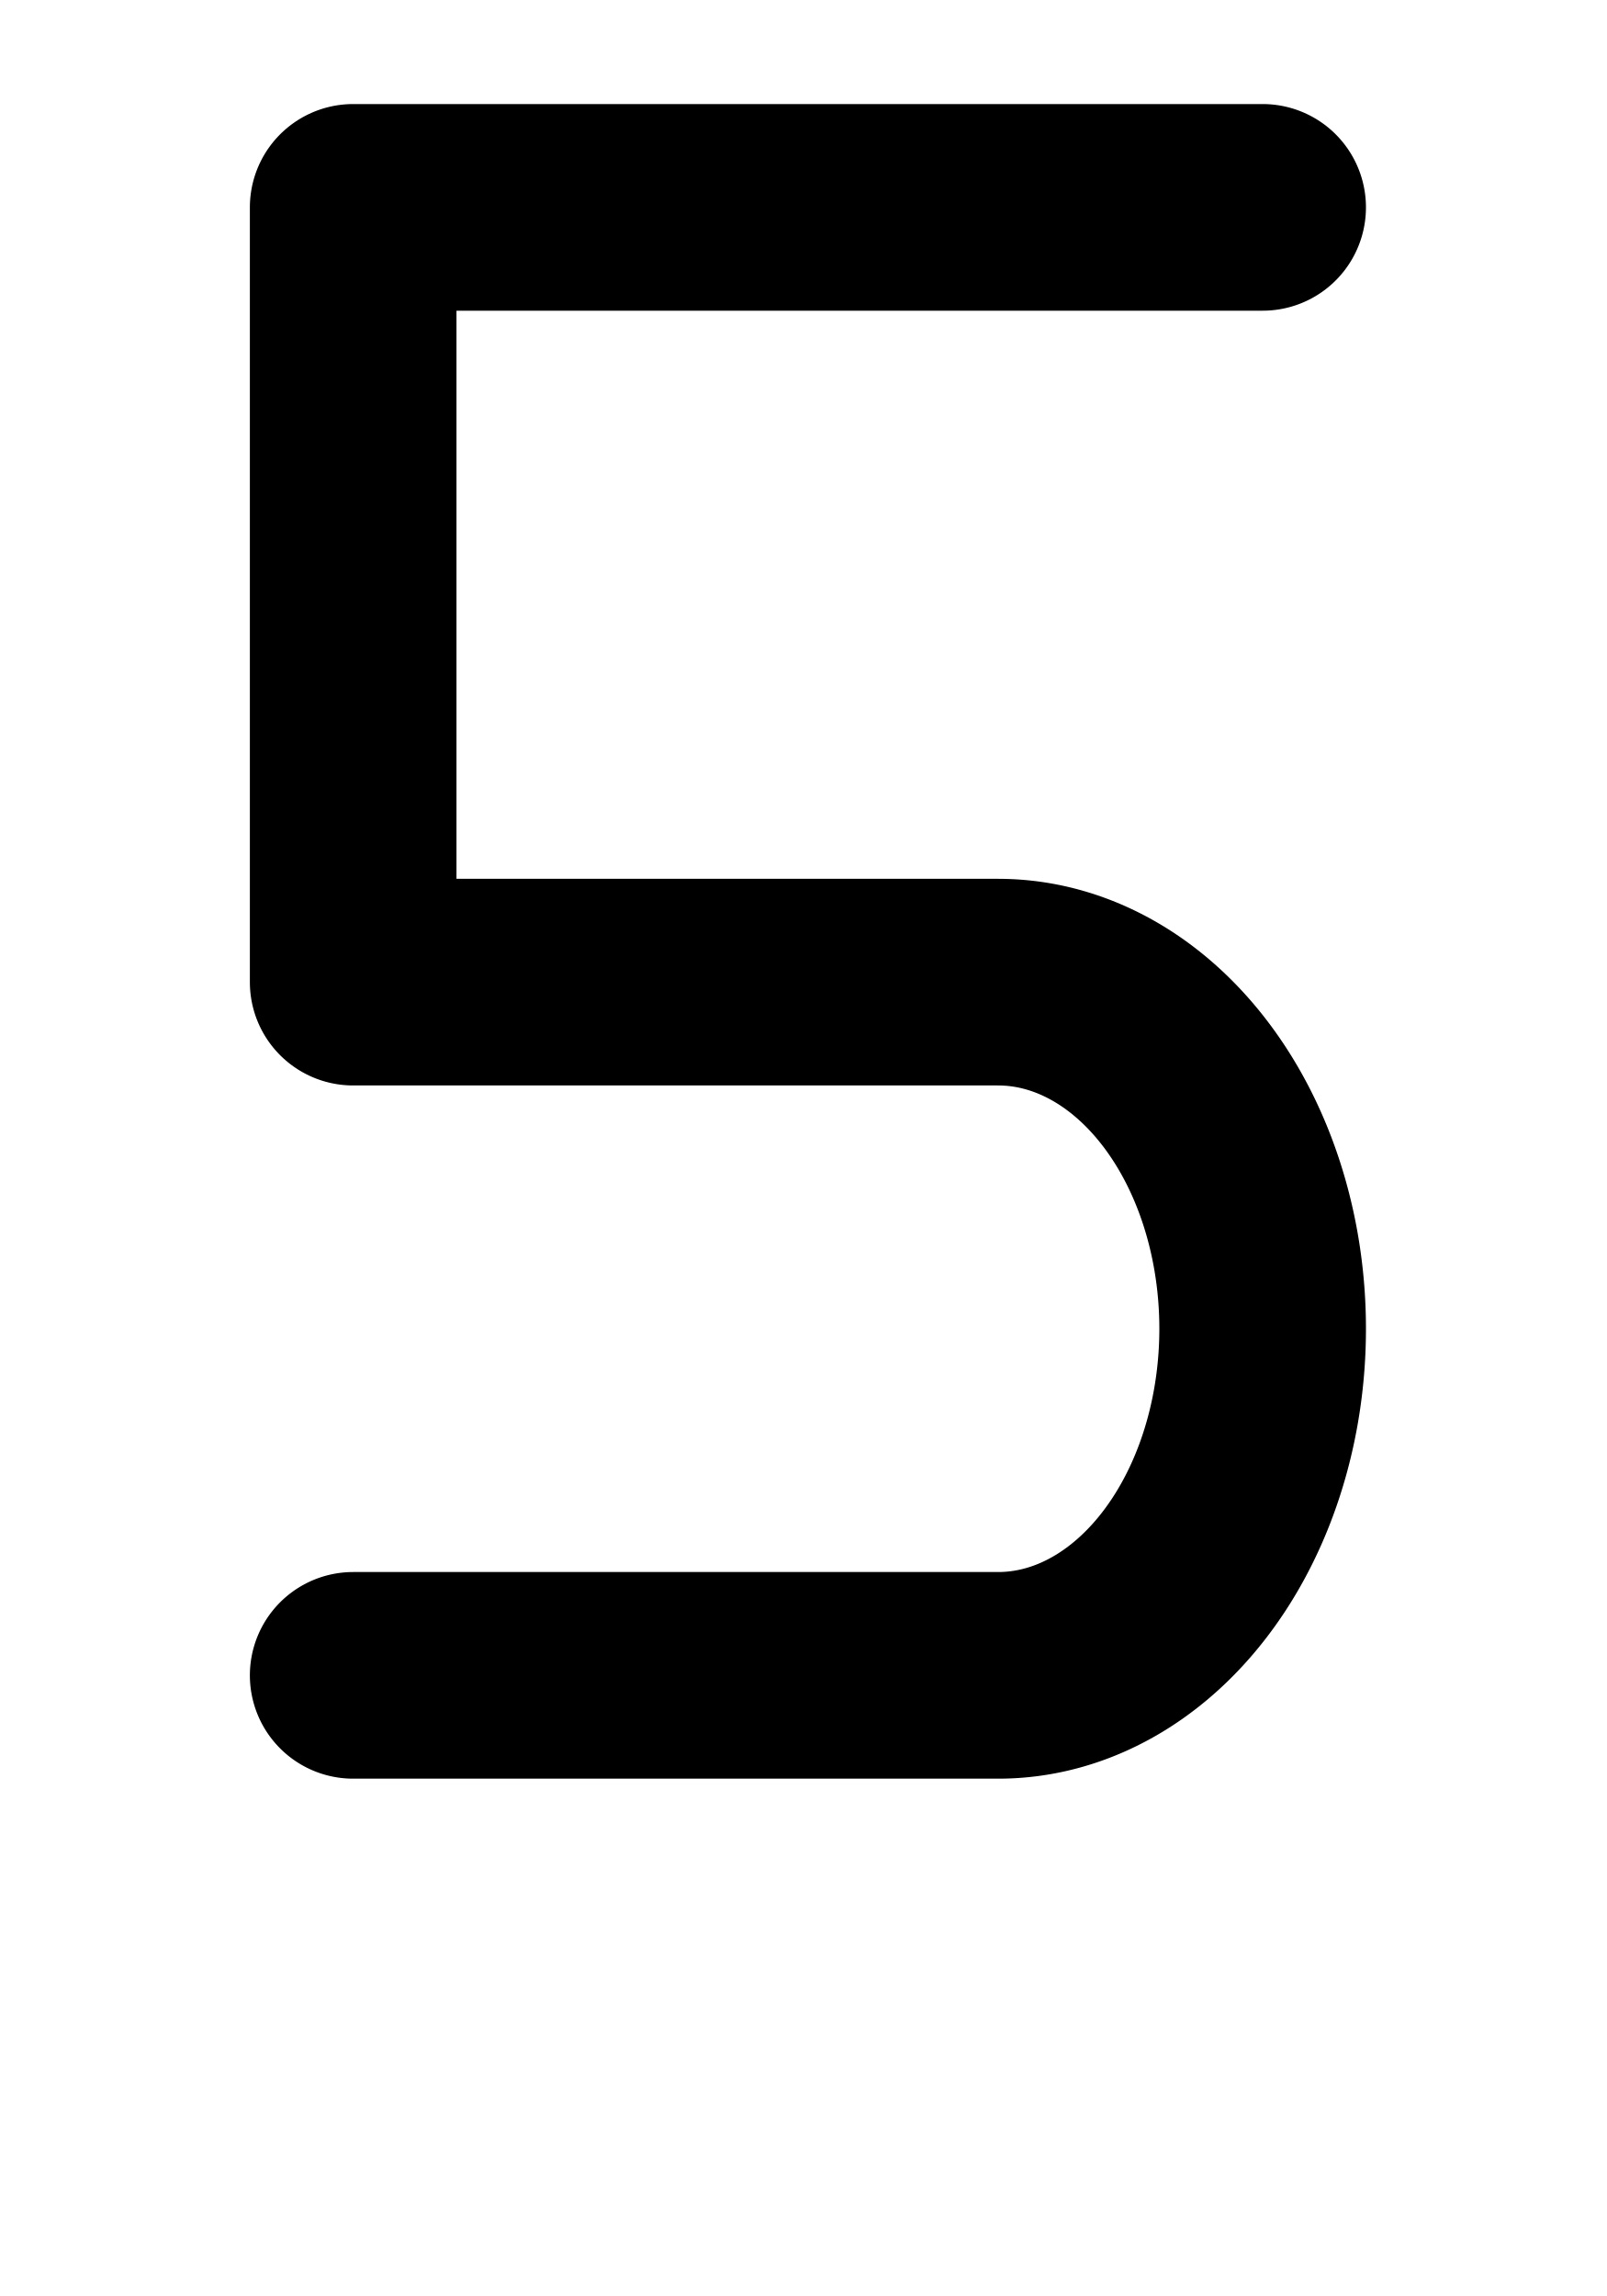
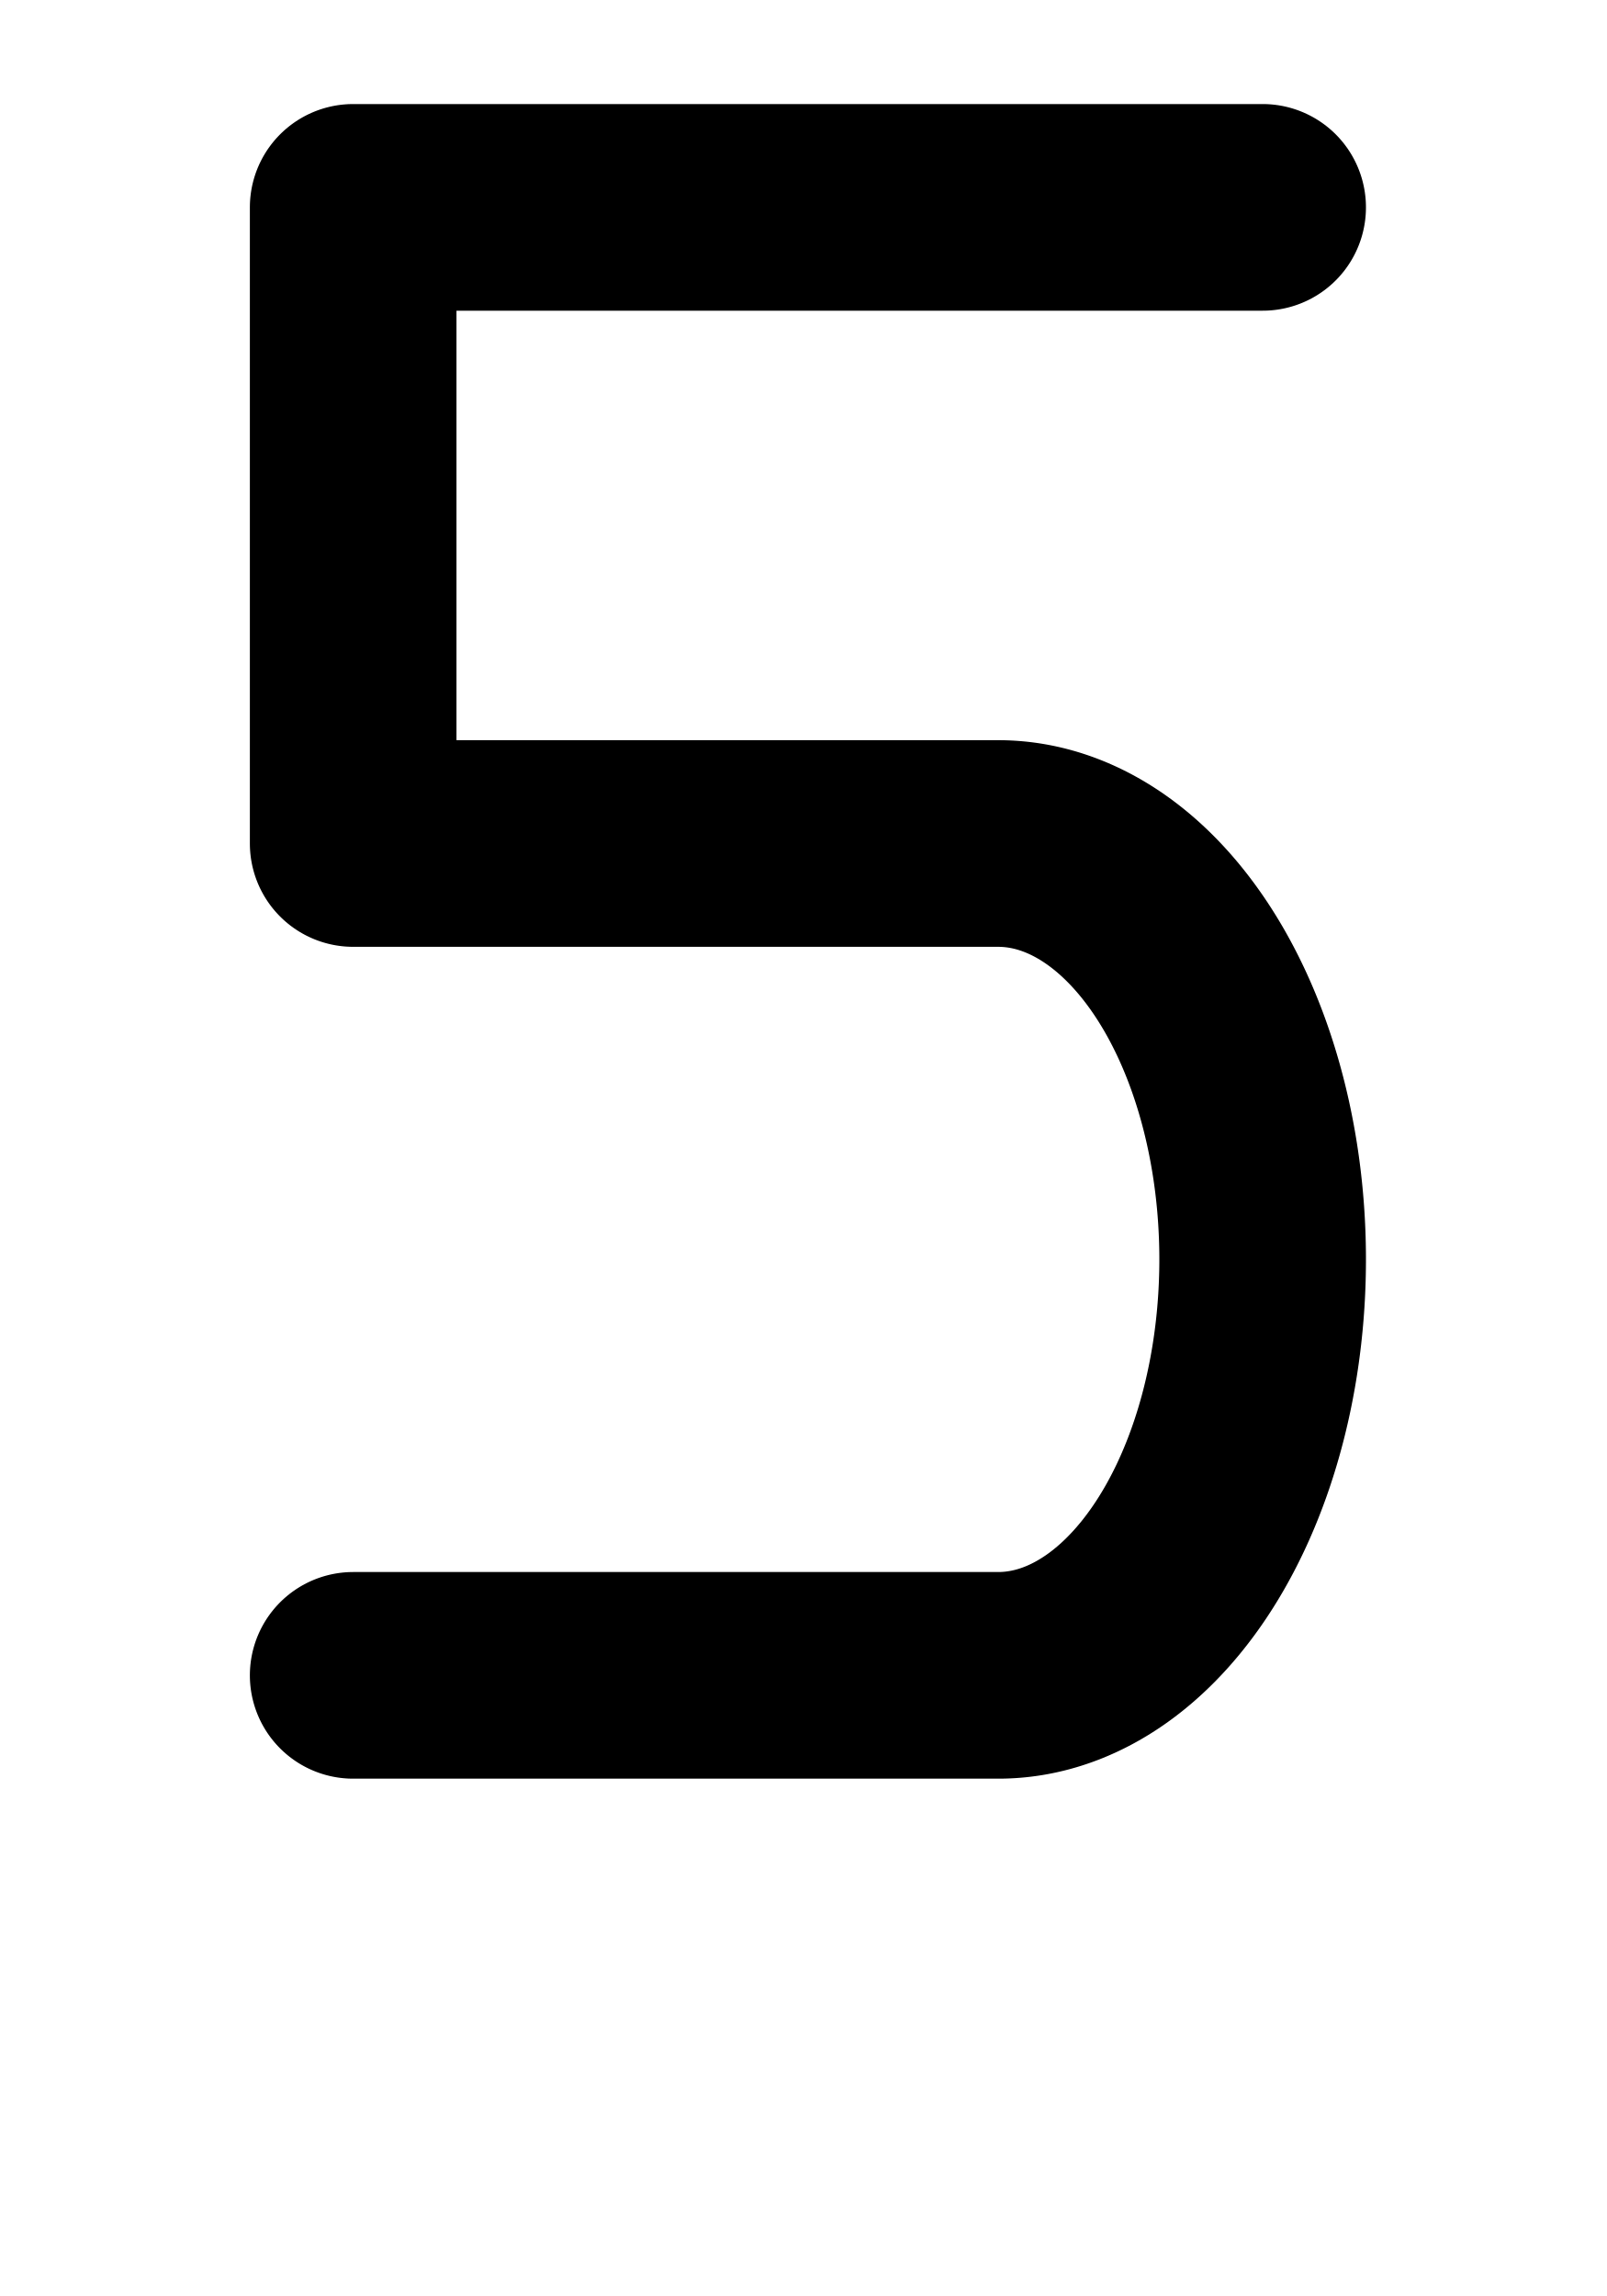
<svg xmlns="http://www.w3.org/2000/svg" viewBox="0 0 700.000 1000" width="700.000" height="1000">
-   <path d="M 552.208 135.266 L 553.310 135.198 L 554.411 135.103 L 555.508 134.982 L 556.603 134.833 L 557.693 134.657 L 558.779 134.455 L 559.860 134.227 L 560.934 133.971 L 562.002 133.690 L 563.063 133.382 L 564.116 133.049 L 565.160 132.689 L 566.195 132.305 L 567.221 131.895 L 568.236 131.459 L 569.240 131.000 L 570.233 130.515 L 571.213 130.006 L 572.180 129.474 L 573.135 128.918 L 574.075 128.338 L 575.001 127.736 L 575.911 127.111 L 576.806 126.464 L 577.685 125.796 L 578.548 125.105 L 579.393 124.394 L 580.220 123.663 L 581.029 122.911 L 581.820 122.140 L 582.591 121.349 L 583.343 120.540 L 584.074 119.713 L 584.785 118.868 L 585.476 118.005 L 586.144 117.126 L 586.791 116.231 L 587.416 115.321 L 588.018 114.395 L 588.598 113.455 L 589.154 112.500 L 589.686 111.533 L 590.195 110.553 L 590.680 109.560 L 591.139 108.556 L 591.575 107.541 L 591.985 106.515 L 592.369 105.480 L 592.729 104.436 L 593.062 103.383 L 593.370 102.322 L 593.651 101.254 L 593.907 100.180 L 594.135 99.099 L 594.337 98.013 L 594.513 96.923 L 594.662 95.828 L 594.783 94.731 L 594.878 93.630 L 594.946 92.528 L 594.986 91.424 L 595.000 90.320 L 594.986 89.216 L 594.946 88.112 L 594.878 87.010 L 594.783 85.909 L 594.662 84.812 L 594.513 83.717 L 594.337 82.627 L 594.135 81.541 L 593.907 80.460 L 593.651 79.386 L 593.370 78.318 L 593.062 77.257 L 592.729 76.204 L 592.369 75.160 L 591.985 74.125 L 591.575 73.099 L 591.139 72.084 L 590.680 71.080 L 590.195 70.087 L 589.686 69.107 L 589.154 68.140 L 588.598 67.185 L 588.018 66.245 L 587.416 65.319 L 586.791 64.409 L 586.144 63.514 L 585.476 62.635 L 584.785 61.772 L 584.074 60.927 L 583.343 60.100 L 582.591 59.291 L 581.820 58.500 L 581.029 57.729 L 580.220 56.977 L 579.393 56.246 L 578.548 55.535 L 577.685 54.844 L 576.806 54.176 L 575.911 53.529 L 575.001 52.904 L 574.075 52.302 L 573.135 51.722 L 572.180 51.166 L 571.213 50.634 L 570.233 50.125 L 569.240 49.640 L 568.236 49.181 L 567.221 48.745 L 566.195 48.335 L 565.160 47.951 L 564.116 47.591 L 563.063 47.258 L 562.002 46.950 L 560.934 46.669 L 559.860 46.413 L 558.779 46.185 L 557.693 45.983 L 556.603 45.807 L 555.508 45.658 L 554.411 45.537 L 553.310 45.442 L 552.208 45.374 L 551.104 45.334 L 550.000 45.320 L 153.840 45.320 L 153.840 45.320 L 152.736 45.334 L 151.632 45.374 L 150.530 45.442 L 149.429 45.537 L 149.092 45.574 L 148.332 45.658 L 147.580 45.760 L 147.237 45.807 L 146.147 45.983 L 145.061 46.185 L 144.895 46.220 L 143.980 46.413 L 142.906 46.669 L 141.838 46.950 L 141.268 47.115 L 140.777 47.258 L 139.724 47.591 L 138.680 47.951 L 137.645 48.335 L 137.132 48.540 L 136.619 48.745 L 136.352 48.860 L 135.604 49.181 L 134.600 49.640 L 133.607 50.125 L 132.627 50.634 L 131.660 51.166 L 131.115 51.484 L 130.705 51.722 L 129.765 52.302 L 128.839 52.904 L 127.929 53.529 L 127.563 53.793 L 127.034 54.176 L 126.155 54.844 L 125.691 55.216 L 125.292 55.535 L 124.447 56.246 L 123.620 56.977 L 122.811 57.729 L 122.020 58.500 L 121.249 59.291 L 120.497 60.100 L 120.131 60.514 L 119.766 60.927 L 119.055 61.772 L 118.364 62.635 L 117.954 63.174 L 117.696 63.514 L 117.516 63.762 L 117.049 64.409 L 116.424 65.319 L 115.822 66.245 L 115.242 67.185 L 114.918 67.742 L 114.686 68.140 L 114.447 68.575 L 114.154 69.107 L 113.645 70.087 L 113.160 71.080 L 112.701 72.084 L 112.514 72.519 L 112.265 73.099 L 111.855 74.125 L 111.471 75.160 L 111.300 75.657 L 111.111 76.204 L 111.006 76.538 L 110.778 77.257 L 110.470 78.318 L 110.189 79.386 L 109.933 80.460 L 109.705 81.541 L 109.604 82.084 L 109.503 82.627 L 109.415 83.172 L 109.327 83.717 L 109.178 84.812 L 109.165 84.933 L 109.057 85.909 L 108.977 86.835 L 108.962 87.010 L 108.894 88.112 L 108.854 89.216 L 108.840 90.320 L 108.840 427.760 L 108.854 428.864 L 108.894 429.968 L 108.962 431.070 L 109.057 432.171 L 109.178 433.268 L 109.327 434.363 L 109.503 435.453 L 109.705 436.539 L 109.933 437.620 L 110.189 438.694 L 110.470 439.762 L 110.778 440.823 L 111.111 441.876 L 111.471 442.920 L 111.855 443.955 L 112.265 444.981 L 112.701 445.996 L 113.160 447.000 L 113.645 447.993 L 114.154 448.973 L 114.686 449.940 L 115.242 450.895 L 115.822 451.835 L 116.424 452.761 L 117.049 453.671 L 117.696 454.566 L 118.364 455.445 L 119.055 456.308 L 119.766 457.153 L 120.497 457.980 L 121.249 458.789 L 122.020 459.580 L 122.811 460.351 L 123.620 461.103 L 124.447 461.834 L 125.292 462.545 L 126.155 463.236 L 127.034 463.904 L 127.929 464.551 L 128.839 465.176 L 129.765 465.778 L 130.705 466.358 L 131.660 466.914 L 132.627 467.446 L 133.607 467.955 L 134.600 468.440 L 135.604 468.899 L 136.619 469.335 L 137.645 469.745 L 138.680 470.129 L 139.724 470.489 L 140.777 470.822 L 141.838 471.130 L 142.906 471.411 L 143.980 471.667 L 145.061 471.895 L 146.147 472.097 L 147.237 472.273 L 148.332 472.422 L 149.429 472.543 L 150.530 472.638 L 151.632 472.706 L 152.736 472.746 L 153.840 472.760 L 434.606 472.760 L 435.539 472.768 L 436.278 472.787 L 437.018 472.819 L 437.758 472.864 L 438.499 472.921 L 439.241 472.992 L 439.983 473.075 L 440.727 473.171 L 441.471 473.281 L 442.217 473.403 L 442.965 473.539 L 443.714 473.689 L 444.465 473.852 L 445.217 474.029 L 445.971 474.220 L 446.727 474.424 L 447.485 474.643 L 448.245 474.876 L 449.007 475.124 L 449.771 475.387 L 450.537 475.664 L 451.305 475.956 L 452.075 476.263 L 452.847 476.586 L 453.621 476.925 L 454.397 477.279 L 455.174 477.649 L 455.953 478.035 L 456.734 478.437 L 457.516 478.855 L 458.299 479.290 L 459.083 479.742 L 459.869 480.211 L 460.655 480.696 L 461.442 481.199 L 462.230 481.719 L 463.017 482.256 L 463.805 482.810 L 464.593 483.382 L 465.380 483.972 L 466.167 484.580 L 466.953 485.205 L 467.738 485.848 L 468.522 486.508 L 469.304 487.187 L 470.084 487.884 L 470.862 488.599 L 471.638 489.331 L 472.412 490.082 L 473.182 490.850 L 473.949 491.637 L 474.713 492.441 L 475.473 493.263 L 476.229 494.103 L 476.981 494.961 L 477.728 495.837 L 478.471 496.730 L 479.208 497.640 L 479.940 498.568 L 480.666 499.513 L 481.386 500.476 L 482.100 501.455 L 482.807 502.452 L 483.507 503.465 L 484.201 504.494 L 484.887 505.541 L 485.565 506.603 L 486.235 507.682 L 486.898 508.776 L 487.551 509.886 L 488.196 511.012 L 488.832 512.153 L 489.459 513.309 L 490.077 514.480 L 490.684 515.665 L 491.282 516.865 L 491.870 518.079 L 492.447 519.307 L 493.014 520.549 L 493.569 521.804 L 494.114 523.072 L 494.647 524.353 L 495.169 525.647 L 495.680 526.952 L 496.178 528.270 L 496.664 529.600 L 497.138 530.941 L 497.600 532.293 L 498.049 533.656 L 498.485 535.030 L 498.908 536.413 L 499.318 537.807 L 499.715 539.210 L 500.099 540.623 L 500.468 542.044 L 500.825 543.474 L 501.167 544.912 L 501.495 546.359 L 501.810 547.812 L 502.110 549.274 L 502.395 550.742 L 502.667 552.216 L 502.924 553.697 L 503.166 555.184 L 503.393 556.676 L 503.606 558.174 L 503.804 559.676 L 503.987 561.183 L 504.155 562.694 L 504.307 564.209 L 504.445 565.727 L 504.568 567.249 L 504.675 568.773 L 504.767 570.299 L 504.844 571.827 L 504.905 573.357 L 504.951 574.889 L 504.982 576.421 L 504.998 577.954 L 504.998 579.486 L 504.982 581.019 L 504.951 582.551 L 504.905 584.083 L 504.844 585.613 L 504.767 587.141 L 504.675 588.667 L 504.568 590.191 L 504.445 591.713 L 504.307 593.231 L 504.155 594.746 L 503.987 596.257 L 503.804 597.764 L 503.606 599.266 L 503.393 600.764 L 503.166 602.256 L 502.924 603.743 L 502.667 605.224 L 502.395 606.698 L 502.110 608.166 L 501.810 609.628 L 501.495 611.081 L 501.167 612.528 L 500.825 613.966 L 500.468 615.396 L 500.099 616.817 L 499.715 618.230 L 499.318 619.633 L 498.908 621.027 L 498.485 622.410 L 498.049 623.784 L 497.600 625.147 L 497.138 626.499 L 496.664 627.840 L 496.178 629.170 L 495.680 630.488 L 495.169 631.793 L 494.647 633.087 L 494.114 634.368 L 493.569 635.636 L 493.014 636.891 L 492.447 638.133 L 491.870 639.361 L 491.282 640.575 L 490.684 641.775 L 490.077 642.960 L 489.459 644.131 L 488.832 645.287 L 488.196 646.428 L 487.551 647.554 L 486.898 648.664 L 486.235 649.758 L 485.565 650.837 L 484.887 651.899 L 484.201 652.946 L 483.507 653.975 L 482.807 654.988 L 482.100 655.985 L 481.386 656.964 L 480.666 657.927 L 479.940 658.872 L 479.208 659.800 L 478.471 660.710 L 477.728 661.603 L 476.981 662.479 L 476.229 663.337 L 475.473 664.177 L 474.713 664.999 L 473.949 665.803 L 473.182 666.590 L 472.412 667.358 L 471.638 668.109 L 470.862 668.841 L 470.084 669.556 L 469.304 670.253 L 468.522 670.932 L 467.738 671.592 L 466.953 672.235 L 466.167 672.860 L 465.380 673.468 L 464.593 674.058 L 463.805 674.630 L 463.017 675.184 L 462.230 675.721 L 461.442 676.241 L 460.655 676.744 L 459.869 677.229 L 459.083 677.698 L 458.299 678.150 L 457.516 678.585 L 456.734 679.003 L 455.953 679.405 L 455.174 679.791 L 454.397 680.161 L 453.621 680.515 L 452.847 680.854 L 452.075 681.177 L 451.305 681.484 L 450.537 681.776 L 449.771 682.053 L 449.007 682.316 L 448.245 682.564 L 447.485 682.797 L 446.727 683.016 L 445.971 683.220 L 445.217 683.411 L 444.465 683.588 L 443.714 683.751 L 442.965 683.901 L 442.217 684.037 L 441.471 684.159 L 440.727 684.269 L 439.983 684.365 L 439.241 684.448 L 438.499 684.519 L 437.758 684.576 L 437.018 684.621 L 436.278 684.653 L 435.539 684.672 L 434.606 684.680 L 153.840 684.680 L 152.736 684.694 L 151.632 684.734 L 150.530 684.802 L 149.429 684.897 L 148.332 685.018 L 147.237 685.167 L 146.147 685.343 L 145.061 685.545 L 143.980 685.773 L 142.906 686.029 L 141.838 686.310 L 140.777 686.618 L 139.724 686.951 L 138.680 687.311 L 137.645 687.695 L 136.619 688.105 L 135.604 688.541 L 134.600 689.000 L 133.607 689.485 L 132.627 689.994 L 131.660 690.526 L 130.705 691.082 L 129.765 691.662 L 128.839 692.264 L 127.929 692.889 L 127.034 693.536 L 126.155 694.204 L 125.292 694.895 L 124.447 695.606 L 123.620 696.337 L 122.811 697.089 L 122.020 697.860 L 121.249 698.651 L 120.497 699.460 L 119.766 700.287 L 119.055 701.132 L 118.364 701.995 L 117.696 702.874 L 117.049 703.769 L 116.424 704.679 L 115.822 705.605 L 115.242 706.545 L 114.686 707.500 L 114.154 708.467 L 113.645 709.447 L 113.160 710.440 L 112.701 711.444 L 112.265 712.459 L 111.855 713.485 L 111.471 714.520 L 111.111 715.564 L 110.778 716.617 L 110.470 717.678 L 110.189 718.746 L 109.933 719.820 L 109.705 720.901 L 109.503 721.987 L 109.327 723.077 L 109.178 724.172 L 109.057 725.269 L 108.962 726.370 L 108.894 727.472 L 108.854 728.576 L 108.840 729.680 L 108.854 730.784 L 108.894 731.888 L 108.962 732.990 L 109.057 734.091 L 109.178 735.188 L 109.327 736.283 L 109.503 737.373 L 109.705 738.459 L 109.933 739.540 L 110.189 740.614 L 110.470 741.682 L 110.778 742.743 L 111.111 743.796 L 111.471 744.840 L 111.855 745.875 L 112.265 746.901 L 112.701 747.916 L 113.160 748.920 L 113.645 749.913 L 114.154 750.893 L 114.686 751.860 L 115.242 752.815 L 115.822 753.755 L 116.424 754.681 L 117.049 755.591 L 117.696 756.486 L 118.364 757.365 L 119.055 758.228 L 119.766 759.073 L 120.497 759.900 L 121.249 760.709 L 122.020 761.500 L 122.811 762.271 L 123.620 763.023 L 124.447 763.754 L 125.292 764.465 L 126.155 765.156 L 127.034 765.824 L 127.929 766.471 L 128.839 767.096 L 129.765 767.698 L 130.705 768.278 L 131.660 768.834 L 132.627 769.366 L 133.607 769.875 L 134.600 770.360 L 135.604 770.819 L 136.619 771.255 L 137.645 771.665 L 138.680 772.049 L 139.724 772.409 L 140.777 772.742 L 141.838 773.050 L 142.906 773.331 L 143.980 773.587 L 145.061 773.815 L 146.147 774.017 L 147.237 774.193 L 148.332 774.342 L 149.429 774.463 L 150.530 774.558 L 151.632 774.626 L 152.736 774.666 L 153.840 774.680 L 434.800 774.680 L 434.994 774.678 L 435.188 774.678 L 436.702 774.665 L 437.477 774.652 L 438.991 774.613 L 439.765 774.586 L 441.278 774.521 L 442.052 774.481 L 443.564 774.390 L 444.336 774.336 L 445.848 774.219 L 446.617 774.153 L 448.128 774.009 L 448.895 773.930 L 450.404 773.761 L 451.169 773.668 L 452.676 773.473 L 453.438 773.367 L 454.942 773.146 L 455.701 773.028 L 457.203 772.781 L 457.958 772.650 L 459.458 772.377 L 460.208 772.234 L 461.705 771.935 L 462.450 771.780 L 463.944 771.455 L 464.685 771.288 L 466.175 770.938 L 466.911 770.758 L 468.398 770.382 L 469.127 770.191 L 470.610 769.790 L 471.334 769.587 L 472.813 769.160 L 473.531 768.947 L 475.005 768.494 L 475.716 768.269 L 477.186 767.792 L 477.890 767.556 L 479.355 767.053 L 480.052 766.807 L 481.512 766.279 L 482.202 766.023 L 483.656 765.470 L 484.338 765.204 L 485.787 764.625 L 486.461 764.349 L 487.904 763.746 L 488.570 763.461 L 490.007 762.833 L 490.665 762.539 L 492.095 761.886 L 492.746 761.583 L 494.169 760.906 L 494.811 760.594 L 496.227 759.892 L 496.860 759.572 L 498.269 758.846 L 498.893 758.518 L 500.295 757.768 L 500.911 757.433 L 502.305 756.658 L 502.911 756.315 L 504.298 755.517 L 504.895 755.167 L 506.273 754.345 L 506.861 753.988 L 508.231 753.142 L 508.810 752.778 L 510.171 751.909 L 510.741 751.539 L 512.093 750.646 L 512.653 750.271 L 513.996 749.355 L 514.547 748.973 L 515.881 748.034 L 516.423 747.647 L 517.747 746.685 L 518.279 746.293 L 519.594 745.308 L 520.116 744.911 L 521.421 743.903 L 521.934 743.501 L 523.229 742.472 L 523.733 742.065 L 525.017 741.013 L 525.511 740.602 L 526.784 739.529 L 527.269 739.114 L 528.532 738.018 L 529.008 737.599 L 530.259 736.482 L 530.726 736.060 L 531.966 734.921 L 532.423 734.495 L 533.651 733.335 L 534.100 732.906 L 535.316 731.725 L 535.755 731.293 L 536.960 730.091 L 537.390 729.656 L 538.583 728.434 L 539.004 727.996 L 540.184 726.753 L 540.596 726.314 L 541.764 725.050 L 542.167 724.608 L 543.322 723.325 L 543.717 722.881 L 544.859 721.578 L 545.245 721.132 L 546.374 719.809 L 546.751 719.361 L 547.867 718.019 L 548.236 717.569 L 549.337 716.208 L 549.698 715.757 L 550.786 714.377 L 551.138 713.925 L 552.213 712.526 L 552.557 712.072 L 553.617 710.655 L 553.953 710.200 L 554.999 708.765 L 555.327 708.309 L 556.358 706.856 L 556.678 706.399 L 557.695 704.929 L 558.007 704.471 L 559.009 702.983 L 559.314 702.525 L 560.301 701.020 L 560.598 700.560 L 561.569 699.038 L 561.859 698.579 L 562.815 697.040 L 563.098 696.580 L 564.038 695.025 L 564.313 694.564 L 565.238 692.993 L 565.506 692.533 L 566.416 690.946 L 566.676 690.485 L 567.570 688.882 L 567.823 688.421 L 568.700 686.803 L 568.947 686.342 L 569.808 684.709 L 570.048 684.248 L 570.892 682.601 L 571.126 682.139 L 571.953 680.477 L 572.180 680.016 L 572.991 678.340 L 573.211 677.878 L 574.006 676.189 L 574.219 675.727 L 574.996 674.024 L 575.204 673.563 L 575.964 671.847 L 576.165 671.386 L 576.908 669.656 L 577.103 669.195 L 577.828 667.453 L 578.017 666.993 L 578.725 665.239 L 578.908 664.778 L 579.598 663.012 L 579.775 662.552 L 580.447 660.774 L 580.618 660.314 L 581.272 658.524 L 581.438 658.064 L 582.074 656.264 L 582.234 655.805 L 582.852 653.993 L 583.006 653.534 L 583.606 651.712 L 583.754 651.254 L 584.336 649.422 L 584.479 648.963 L 585.042 647.122 L 585.180 646.664 L 585.725 644.812 L 585.857 644.355 L 586.383 642.494 L 586.510 642.037 L 587.017 640.167 L 587.139 639.710 L 587.627 637.832 L 587.744 637.376 L 588.213 635.489 L 588.325 635.033 L 588.775 633.139 L 588.881 632.683 L 589.313 630.781 L 589.414 630.325 L 589.827 628.416 L 589.923 627.961 L 590.316 626.045 L 590.407 625.590 L 590.782 623.667 L 590.868 623.213 L 591.223 621.284 L 591.304 620.830 L 591.639 618.895 L 591.716 618.441 L 592.032 616.500 L 592.103 616.046 L 592.400 614.101 L 592.467 613.647 L 592.744 611.696 L 592.806 611.243 L 593.063 609.288 L 593.121 608.835 L 593.358 606.875 L 593.411 606.423 L 593.629 604.459 L 593.677 604.007 L 593.876 602.039 L 593.919 601.587 L 594.098 599.617 L 594.136 599.165 L 594.295 597.191 L 594.329 596.739 L 594.469 594.763 L 594.498 594.312 L 594.617 592.333 L 594.642 591.882 L 594.742 589.902 L 594.762 589.450 L 594.842 587.468 L 594.858 587.017 L 594.917 585.034 L 594.929 584.583 L 594.969 582.599 L 594.975 582.148 L 594.995 580.164 L 594.998 579.712 L 594.998 577.728 L 594.995 577.276 L 594.975 575.292 L 594.969 574.841 L 594.929 572.857 L 594.917 572.406 L 594.858 570.423 L 594.842 569.972 L 594.762 567.990 L 594.742 567.538 L 594.642 565.558 L 594.617 565.107 L 594.498 563.128 L 594.469 562.677 L 594.329 560.701 L 594.295 560.249 L 594.136 558.275 L 594.098 557.823 L 593.919 555.853 L 593.876 555.401 L 593.677 553.433 L 593.629 552.981 L 593.411 551.017 L 593.358 550.565 L 593.121 548.605 L 593.063 548.152 L 592.806 546.197 L 592.744 545.744 L 592.467 543.793 L 592.400 543.339 L 592.103 541.394 L 592.032 540.940 L 591.716 538.999 L 591.639 538.545 L 591.304 536.610 L 591.223 536.156 L 590.868 534.227 L 590.782 533.773 L 590.407 531.850 L 590.316 531.395 L 589.923 529.479 L 589.827 529.024 L 589.414 527.115 L 589.313 526.659 L 588.881 524.757 L 588.775 524.301 L 588.325 522.407 L 588.213 521.951 L 587.744 520.064 L 587.627 519.608 L 587.139 517.730 L 587.017 517.273 L 586.510 515.403 L 586.383 514.946 L 585.857 513.085 L 585.725 512.628 L 585.180 510.776 L 585.042 510.318 L 584.479 508.477 L 584.336 508.018 L 583.754 506.186 L 583.606 505.728 L 583.006 503.906 L 582.852 503.447 L 582.234 501.635 L 582.074 501.176 L 581.438 499.376 L 581.272 498.916 L 580.618 497.126 L 580.447 496.666 L 579.775 494.888 L 579.598 494.428 L 578.908 492.662 L 578.725 492.201 L 578.017 490.447 L 577.828 489.987 L 577.103 488.245 L 576.908 487.784 L 576.165 486.054 L 575.964 485.593 L 575.204 483.877 L 574.996 483.416 L 574.219 481.713 L 574.006 481.251 L 573.211 479.562 L 572.991 479.100 L 572.180 477.424 L 571.953 476.963 L 571.126 475.301 L 570.892 474.839 L 570.048 473.192 L 569.808 472.731 L 568.947 471.098 L 568.700 470.637 L 567.823 469.019 L 567.570 468.558 L 566.676 466.955 L 566.416 466.494 L 565.506 464.907 L 565.238 464.447 L 564.313 462.876 L 564.038 462.415 L 563.098 460.860 L 562.815 460.400 L 561.859 458.861 L 561.569 458.402 L 560.598 456.880 L 560.301 456.420 L 559.314 454.915 L 559.009 454.457 L 558.007 452.969 L 557.695 452.511 L 556.678 451.041 L 556.358 450.584 L 555.327 449.131 L 554.999 448.675 L 553.953 447.240 L 553.617 446.785 L 552.557 445.368 L 552.213 444.914 L 551.138 443.515 L 550.786 443.063 L 549.698 441.683 L 549.337 441.232 L 548.236 439.871 L 547.867 439.421 L 546.751 438.079 L 546.374 437.631 L 545.245 436.308 L 544.859 435.862 L 543.717 434.559 L 543.322 434.115 L 542.167 432.832 L 541.764 432.390 L 540.596 431.126 L 540.184 430.687 L 539.004 429.444 L 538.583 429.006 L 537.390 427.784 L 536.960 427.349 L 535.755 426.147 L 535.316 425.715 L 534.100 424.534 L 533.651 424.105 L 532.423 422.945 L 531.966 422.519 L 530.726 421.380 L 530.259 420.958 L 529.008 419.841 L 528.532 419.422 L 527.269 418.326 L 526.784 417.911 L 525.511 416.838 L 525.017 416.427 L 523.733 415.375 L 523.229 414.968 L 521.934 413.939 L 521.421 413.537 L 520.116 412.529 L 519.594 412.132 L 518.279 411.147 L 517.747 410.755 L 516.423 409.793 L 515.881 409.406 L 514.547 408.467 L 513.996 408.085 L 512.653 407.169 L 512.093 406.794 L 510.741 405.901 L 510.171 405.531 L 508.810 404.662 L 508.231 404.298 L 506.861 403.452 L 506.273 403.095 L 504.895 402.273 L 504.298 401.923 L 502.911 401.125 L 502.305 400.782 L 500.911 400.007 L 500.295 399.672 L 498.893 398.922 L 498.269 398.594 L 496.860 397.868 L 496.227 397.548 L 494.811 396.846 L 494.169 396.534 L 492.746 395.857 L 492.095 395.554 L 490.665 394.901 L 490.007 394.607 L 488.570 393.979 L 487.904 393.694 L 486.461 393.091 L 485.787 392.815 L 484.338 392.236 L 483.656 391.970 L 482.202 391.417 L 481.512 391.161 L 480.052 390.633 L 479.355 390.387 L 477.890 389.884 L 477.186 389.648 L 475.716 389.171 L 475.005 388.946 L 473.531 388.493 L 472.813 388.280 L 471.334 387.853 L 470.610 387.650 L 469.127 387.249 L 468.398 387.058 L 466.911 386.682 L 466.175 386.502 L 464.685 386.152 L 463.944 385.985 L 462.450 385.660 L 461.705 385.505 L 460.208 385.206 L 459.458 385.063 L 457.958 384.790 L 457.203 384.659 L 455.701 384.412 L 454.942 384.294 L 453.438 384.073 L 452.676 383.967 L 451.169 383.772 L 450.404 383.679 L 448.895 383.510 L 448.128 383.431 L 446.617 383.287 L 445.848 383.221 L 444.336 383.104 L 443.564 383.050 L 442.052 382.959 L 441.278 382.919 L 439.765 382.854 L 438.991 382.827 L 437.477 382.788 L 436.702 382.775 L 435.188 382.762 L 434.994 382.762 L 434.800 382.760 L 198.840 382.760 L 198.840 135.320 L 550.000 135.320 L 551.104 135.306 L 552.208 135.266 Z" fill="black" fill-rule="evenodd" />
+   <path d="M 552.208 135.266 L 553.310 135.198 L 554.411 135.103 L 555.508 134.982 L 556.603 134.833 L 557.693 134.657 L 558.779 134.455 L 559.860 134.227 L 560.934 133.971 L 562.002 133.690 L 563.063 133.382 L 564.116 133.049 L 565.160 132.689 L 566.195 132.305 L 567.221 131.895 L 568.236 131.459 L 569.240 131.000 L 570.233 130.515 L 571.213 130.006 L 572.180 129.474 L 573.135 128.918 L 574.075 128.338 L 575.001 127.736 L 575.911 127.111 L 576.806 126.464 L 577.685 125.796 L 578.548 125.105 L 579.393 124.394 L 580.220 123.663 L 581.029 122.911 L 581.820 122.140 L 582.591 121.349 L 583.343 120.540 L 584.074 119.713 L 584.785 118.868 L 585.476 118.005 L 586.144 117.126 L 586.791 116.231 L 587.416 115.321 L 588.018 114.395 L 588.598 113.455 L 589.154 112.500 L 589.686 111.533 L 590.195 110.553 L 590.680 109.560 L 591.139 108.556 L 591.575 107.541 L 591.985 106.515 L 592.369 105.480 L 592.729 104.436 L 593.062 103.383 L 593.370 102.322 L 593.651 101.254 L 593.907 100.180 L 594.135 99.099 L 594.337 98.013 L 594.513 96.923 L 594.662 95.828 L 594.783 94.731 L 594.878 93.630 L 594.946 92.528 L 594.986 91.424 L 595.000 90.320 L 594.986 89.216 L 594.946 88.112 L 594.878 87.010 L 594.783 85.909 L 594.662 84.812 L 594.513 83.717 L 594.337 82.627 L 594.135 81.541 L 593.907 80.460 L 593.651 79.386 L 593.370 78.318 L 593.062 77.257 L 592.729 76.204 L 592.369 75.160 L 591.985 74.125 L 591.575 73.099 L 591.139 72.084 L 590.680 71.080 L 590.195 70.087 L 589.686 69.107 L 589.154 68.140 L 588.598 67.185 L 588.018 66.245 L 587.416 65.319 L 586.791 64.409 L 586.144 63.514 L 585.476 62.635 L 584.785 61.772 L 584.074 60.927 L 583.343 60.100 L 582.591 59.291 L 581.820 58.500 L 581.029 57.729 L 580.220 56.977 L 579.393 56.246 L 578.548 55.535 L 577.685 54.844 L 576.806 54.176 L 575.911 53.529 L 575.001 52.904 L 574.075 52.302 L 573.135 51.722 L 572.180 51.166 L 571.213 50.634 L 570.233 50.125 L 569.240 49.640 L 568.236 49.181 L 567.221 48.745 L 566.195 48.335 L 565.160 47.951 L 564.116 47.591 L 563.063 47.258 L 562.002 46.950 L 560.934 46.669 L 559.860 46.413 L 558.779 46.185 L 557.693 45.983 L 556.603 45.807 L 555.508 45.658 L 554.411 45.537 L 553.310 45.442 L 552.208 45.374 L 551.104 45.334 L 550.000 45.320 L 153.840 45.320 L 153.840 45.320 L 152.736 45.334 L 151.632 45.374 L 150.530 45.442 L 149.429 45.537 L 149.092 45.574 L 148.332 45.658 L 147.580 45.760 L 147.237 45.807 L 146.147 45.983 L 145.061 46.185 L 144.895 46.220 L 143.980 46.413 L 142.906 46.669 L 141.838 46.950 L 141.268 47.115 L 140.777 47.258 L 139.724 47.591 L 138.680 47.951 L 137.645 48.335 L 137.132 48.540 L 136.619 48.745 L 136.352 48.860 L 135.604 49.181 L 134.600 49.640 L 133.607 50.125 L 132.627 50.634 L 131.660 51.166 L 131.115 51.484 L 130.705 51.722 L 129.765 52.302 L 128.839 52.904 L 127.929 53.529 L 127.563 53.793 L 127.034 54.176 L 126.155 54.844 L 125.691 55.216 L 125.292 55.535 L 124.447 56.246 L 123.620 56.977 L 122.811 57.729 L 122.020 58.500 L 121.249 59.291 L 120.497 60.100 L 120.131 60.514 L 119.766 60.927 L 119.055 61.772 L 118.364 62.635 L 117.954 63.174 L 117.696 63.514 L 117.516 63.762 L 117.049 64.409 L 116.424 65.319 L 115.822 66.245 L 115.242 67.185 L 114.918 67.742 L 114.686 68.140 L 114.447 68.575 L 114.154 69.107 L 113.645 70.087 L 113.160 71.080 L 112.701 72.084 L 112.514 72.519 L 112.265 73.099 L 111.855 74.125 L 111.471 75.160 L 111.300 75.657 L 111.111 76.204 L 111.006 76.538 L 110.778 77.257 L 110.470 78.318 L 110.189 79.386 L 109.933 80.460 L 109.705 81.541 L 109.604 82.084 L 109.503 82.627 L 109.415 83.172 L 109.327 83.717 L 109.178 84.812 L 109.165 84.933 L 109.057 85.909 L 108.977 86.835 L 108.962 87.010 L 108.894 88.112 L 108.854 89.216 L 108.840 90.320 L 108.840 367.376 L 108.854 368.480 L 108.894 369.584 L 108.962 370.686 L 109.057 371.787 L 109.178 372.884 L 109.327 373.979 L 109.503 375.069 L 109.705 376.155 L 109.933 377.236 L 110.189 378.310 L 110.470 379.378 L 110.778 380.439 L 111.111 381.492 L 111.471 382.536 L 111.855 383.571 L 112.265 384.597 L 112.701 385.612 L 113.160 386.616 L 113.645 387.609 L 114.154 388.589 L 114.686 389.556 L 115.242 390.511 L 115.822 391.451 L 116.424 392.377 L 117.049 393.287 L 117.696 394.182 L 118.364 395.061 L 119.055 395.924 L 119.766 396.769 L 120.497 397.596 L 121.249 398.405 L 122.020 399.196 L 122.811 399.967 L 123.620 400.719 L 124.447 401.450 L 125.292 402.161 L 126.155 402.852 L 127.034 403.520 L 127.929 404.167 L 128.839 404.792 L 129.765 405.394 L 130.705 405.974 L 131.660 406.530 L 132.627 407.062 L 133.607 407.571 L 134.600 408.056 L 135.604 408.515 L 136.619 408.951 L 137.645 409.361 L 138.680 409.745 L 139.724 410.105 L 140.777 410.438 L 141.838 410.746 L 142.906 411.027 L 143.980 411.283 L 145.061 411.511 L 146.147 411.713 L 147.237 411.889 L 148.332 412.038 L 149.429 412.159 L 150.530 412.254 L 151.632 412.322 L 152.736 412.362 L 153.840 412.376 L 434.567 412.376 L 435.384 412.384 L 435.969 412.403 L 436.555 412.433 L 437.143 412.475 L 437.733 412.530 L 438.326 412.598 L 438.923 412.678 L 439.524 412.772 L 440.129 412.879 L 440.740 412.999 L 441.355 413.134 L 441.977 413.282 L 442.605 413.446 L 443.240 413.625 L 443.881 413.820 L 444.530 414.030 L 445.186 414.258 L 445.849 414.502 L 446.521 414.764 L 447.200 415.044 L 447.887 415.342 L 448.582 415.660 L 449.285 415.997 L 449.996 416.353 L 450.714 416.730 L 451.441 417.128 L 452.175 417.547 L 452.916 417.988 L 453.664 418.451 L 454.420 418.936 L 455.182 419.444 L 455.950 419.975 L 456.724 420.529 L 457.505 421.107 L 458.290 421.709 L 459.081 422.336 L 459.876 422.986 L 460.676 423.662 L 461.479 424.362 L 462.286 425.087 L 463.096 425.838 L 463.909 426.613 L 464.724 427.414 L 465.540 428.240 L 466.358 429.092 L 467.177 429.969 L 467.996 430.872 L 468.815 431.800 L 469.634 432.754 L 470.452 433.732 L 471.268 434.737 L 472.082 435.766 L 472.895 436.820 L 473.704 437.900 L 474.511 439.004 L 475.314 440.133 L 476.113 441.286 L 476.907 442.464 L 477.697 443.666 L 478.482 444.892 L 479.261 446.141 L 480.034 447.414 L 480.801 448.710 L 481.561 450.029 L 482.314 451.371 L 483.059 452.735 L 483.796 454.121 L 484.526 455.530 L 485.247 456.959 L 485.959 458.410 L 486.662 459.882 L 487.355 461.374 L 488.038 462.887 L 488.712 464.419 L 489.375 465.971 L 490.027 467.543 L 490.669 469.133 L 491.299 470.741 L 491.917 472.368 L 492.524 474.012 L 493.119 475.674 L 493.701 477.353 L 494.271 479.048 L 494.828 480.759 L 495.373 482.486 L 495.904 484.229 L 496.421 485.986 L 496.925 487.758 L 497.416 489.544 L 497.892 491.344 L 498.354 493.156 L 498.802 494.982 L 499.235 496.821 L 499.653 498.671 L 500.057 500.533 L 500.446 502.406 L 500.820 504.289 L 501.178 506.183 L 501.521 508.087 L 501.848 510.000 L 502.160 511.922 L 502.456 513.852 L 502.736 515.791 L 503.000 517.737 L 503.248 519.690 L 503.480 521.650 L 503.696 523.616 L 503.896 525.587 L 504.079 527.564 L 504.245 529.546 L 504.395 531.533 L 504.529 533.523 L 504.646 535.517 L 504.746 537.513 L 504.830 539.512 L 504.897 541.514 L 504.947 543.517 L 504.981 545.521 L 504.998 547.525 L 504.998 549.531 L 504.981 551.535 L 504.947 553.539 L 504.897 555.542 L 504.830 557.544 L 504.746 559.543 L 504.646 561.539 L 504.529 563.533 L 504.395 565.523 L 504.245 567.510 L 504.079 569.492 L 503.896 571.469 L 503.696 573.440 L 503.480 575.406 L 503.248 577.366 L 503.000 579.319 L 502.736 581.265 L 502.456 583.204 L 502.160 585.134 L 501.848 587.056 L 501.521 588.969 L 501.178 590.873 L 500.820 592.767 L 500.446 594.650 L 500.057 596.523 L 499.653 598.385 L 499.235 600.235 L 498.802 602.074 L 498.354 603.900 L 497.892 605.712 L 497.416 607.512 L 496.925 609.298 L 496.421 611.070 L 495.904 612.827 L 495.373 614.570 L 494.828 616.297 L 494.271 618.008 L 493.701 619.703 L 493.119 621.382 L 492.524 623.044 L 491.917 624.688 L 491.299 626.315 L 490.669 627.923 L 490.027 629.513 L 489.375 631.085 L 488.712 632.637 L 488.038 634.169 L 487.355 635.682 L 486.662 637.174 L 485.959 638.646 L 485.247 640.097 L 484.526 641.526 L 483.796 642.935 L 483.059 644.321 L 482.314 645.685 L 481.561 647.027 L 480.801 648.346 L 480.034 649.642 L 479.261 650.915 L 478.482 652.164 L 477.697 653.390 L 476.907 654.592 L 476.113 655.770 L 475.314 656.923 L 474.511 658.052 L 473.704 659.156 L 472.895 660.236 L 472.082 661.290 L 471.268 662.319 L 470.452 663.324 L 469.634 664.302 L 468.815 665.256 L 467.996 666.184 L 467.177 667.087 L 466.358 667.964 L 465.540 668.816 L 464.724 669.642 L 463.909 670.443 L 463.096 671.218 L 462.286 671.969 L 461.479 672.694 L 460.676 673.394 L 459.876 674.070 L 459.081 674.720 L 458.290 675.347 L 457.505 675.949 L 456.724 676.527 L 455.950 677.081 L 455.182 677.612 L 454.420 678.120 L 453.664 678.605 L 452.916 679.068 L 452.175 679.509 L 451.441 679.928 L 450.714 680.326 L 449.996 680.703 L 449.285 681.059 L 448.582 681.396 L 447.887 681.714 L 447.200 682.012 L 446.521 682.292 L 445.849 682.554 L 445.186 682.798 L 444.530 683.026 L 443.881 683.236 L 443.240 683.431 L 442.605 683.610 L 441.977 683.774 L 441.355 683.922 L 440.740 684.057 L 440.129 684.177 L 439.524 684.284 L 438.923 684.378 L 438.326 684.458 L 437.733 684.526 L 437.143 684.581 L 436.555 684.623 L 435.969 684.653 L 435.384 684.672 L 434.567 684.680 L 153.840 684.680 L 152.736 684.694 L 151.632 684.734 L 150.530 684.802 L 149.429 684.897 L 148.332 685.018 L 147.237 685.167 L 146.147 685.343 L 145.061 685.545 L 143.980 685.773 L 142.906 686.029 L 141.838 686.310 L 140.777 686.618 L 139.724 686.951 L 138.680 687.311 L 137.645 687.695 L 136.619 688.105 L 135.604 688.541 L 134.600 689.000 L 133.607 689.485 L 132.627 689.994 L 131.660 690.526 L 130.705 691.082 L 129.765 691.662 L 128.839 692.264 L 127.929 692.889 L 127.034 693.536 L 126.155 694.204 L 125.292 694.895 L 124.447 695.606 L 123.620 696.337 L 122.811 697.089 L 122.020 697.860 L 121.249 698.651 L 120.497 699.460 L 119.766 700.287 L 119.055 701.132 L 118.364 701.995 L 117.696 702.874 L 117.049 703.769 L 116.424 704.679 L 115.822 705.605 L 115.242 706.545 L 114.686 707.500 L 114.154 708.467 L 113.645 709.447 L 113.160 710.440 L 112.701 711.444 L 112.265 712.459 L 111.855 713.485 L 111.471 714.520 L 111.111 715.564 L 110.778 716.617 L 110.470 717.678 L 110.189 718.746 L 109.933 719.820 L 109.705 720.901 L 109.503 721.987 L 109.327 723.077 L 109.178 724.172 L 109.057 725.269 L 108.962 726.370 L 108.894 727.472 L 108.854 728.576 L 108.840 729.680 L 108.854 730.784 L 108.894 731.888 L 108.962 732.990 L 109.057 734.091 L 109.178 735.188 L 109.327 736.283 L 109.503 737.373 L 109.705 738.459 L 109.933 739.540 L 110.189 740.614 L 110.470 741.682 L 110.778 742.743 L 111.111 743.796 L 111.471 744.840 L 111.855 745.875 L 112.265 746.901 L 112.701 747.916 L 113.160 748.920 L 113.645 749.913 L 114.154 750.893 L 114.686 751.860 L 115.242 752.815 L 115.822 753.755 L 116.424 754.681 L 117.049 755.591 L 117.696 756.486 L 118.364 757.365 L 119.055 758.228 L 119.766 759.073 L 120.497 759.900 L 121.249 760.709 L 122.020 761.500 L 122.811 762.271 L 123.620 763.023 L 124.447 763.754 L 125.292 764.465 L 126.155 765.156 L 127.034 765.824 L 127.929 766.471 L 128.839 767.096 L 129.765 767.698 L 130.705 768.278 L 131.660 768.834 L 132.627 769.366 L 133.607 769.875 L 134.600 770.360 L 135.604 770.819 L 136.619 771.255 L 137.645 771.665 L 138.680 772.049 L 139.724 772.409 L 140.777 772.742 L 141.838 773.050 L 142.906 773.331 L 143.980 773.587 L 145.061 773.815 L 146.147 774.017 L 147.237 774.193 L 148.332 774.342 L 149.429 774.463 L 150.530 774.558 L 151.632 774.626 L 152.736 774.666 L 153.840 774.680 L 434.800 774.680 L 435.033 774.677 L 435.265 774.678 L 436.779 774.662 L 437.709 774.643 L 439.223 774.596 L 440.151 774.557 L 441.665 774.479 L 442.591 774.422 L 444.104 774.312 L 445.027 774.236 L 446.538 774.095 L 447.458 774.000 L 448.968 773.828 L 449.883 773.714 L 451.391 773.511 L 452.301 773.379 L 453.808 773.145 L 454.711 772.995 L 456.215 772.729 L 457.111 772.562 L 458.614 772.265 L 459.502 772.081 L 461.002 771.753 L 461.882 771.552 L 463.379 771.193 L 464.249 770.975 L 465.743 770.586 L 466.604 770.352 L 468.095 769.932 L 468.945 769.683 L 470.432 769.232 L 471.272 768.968 L 472.755 768.486 L 473.584 768.208 L 475.062 767.696 L 475.879 767.404 L 477.354 766.861 L 478.158 766.556 L 479.628 765.982 L 480.420 765.665 L 481.885 765.061 L 482.664 764.731 L 484.123 764.097 L 484.889 763.756 L 486.343 763.092 L 487.096 762.740 L 488.544 762.046 L 489.283 761.684 L 490.726 760.960 L 491.450 760.588 L 492.887 759.834 L 493.598 759.453 L 495.027 758.670 L 495.724 758.281 L 497.147 757.468 L 497.830 757.070 L 499.246 756.228 L 499.914 755.823 L 501.323 754.952 L 501.977 754.540 L 503.379 753.639 L 504.018 753.221 L 505.412 752.292 L 506.037 751.867 L 507.424 750.909 L 508.034 750.480 L 509.413 749.493 L 510.009 749.059 L 511.379 748.044 L 511.962 747.605 L 513.323 746.561 L 513.891 746.118 L 515.244 745.047 L 515.799 744.600 L 517.142 743.501 L 517.683 743.051 L 519.017 741.925 L 519.545 741.472 L 520.869 740.318 L 521.383 739.863 L 522.698 738.681 L 523.199 738.224 L 524.504 737.015 L 524.992 736.556 L 526.287 735.320 L 526.762 734.860 L 528.046 733.598 L 528.509 733.136 L 529.783 731.847 L 530.233 731.385 L 531.496 730.070 L 531.935 729.607 L 533.186 728.266 L 533.613 727.802 L 534.853 726.436 L 535.268 725.972 L 536.497 724.580 L 536.900 724.116 L 538.117 722.699 L 538.510 722.235 L 539.715 720.793 L 540.096 720.330 L 541.289 718.863 L 541.660 718.400 L 542.840 716.908 L 543.201 716.446 L 544.369 714.931 L 544.719 714.470 L 545.874 712.930 L 546.215 712.470 L 547.357 710.906 L 547.687 710.447 L 548.816 708.860 L 549.137 708.403 L 550.253 706.792 L 550.565 706.336 L 551.667 704.703 L 551.970 704.248 L 553.058 702.592 L 553.352 702.139 L 554.426 700.461 L 554.711 700.009 L 555.772 698.309 L 556.048 697.859 L 557.094 696.137 L 557.363 695.689 L 558.394 693.945 L 558.655 693.499 L 559.672 691.734 L 559.924 691.290 L 560.926 689.504 L 561.171 689.061 L 562.158 687.255 L 562.396 686.814 L 563.368 684.988 L 563.598 684.549 L 564.554 682.703 L 564.778 682.265 L 565.719 680.400 L 565.935 679.964 L 566.860 678.079 L 567.070 677.646 L 567.979 675.742 L 568.182 675.311 L 569.076 673.388 L 569.272 672.959 L 570.150 671.018 L 570.340 670.590 L 571.201 668.631 L 571.385 668.206 L 572.230 666.229 L 572.408 665.805 L 573.236 663.812 L 573.408 663.390 L 574.219 661.379 L 574.386 660.959 L 575.180 658.932 L 575.342 658.514 L 576.119 656.470 L 576.275 656.054 L 577.035 653.995 L 577.185 653.580 L 577.928 651.505 L 578.074 651.093 L 578.799 649.002 L 578.939 648.592 L 579.647 646.487 L 579.782 646.078 L 580.472 643.958 L 580.603 643.551 L 581.275 641.417 L 581.401 641.011 L 582.055 638.864 L 582.177 638.460 L 582.813 636.299 L 582.929 635.897 L 583.548 633.723 L 583.660 633.322 L 584.260 631.136 L 584.368 630.737 L 584.949 628.538 L 585.053 628.140 L 585.616 625.930 L 585.715 625.534 L 586.260 623.312 L 586.355 622.917 L 586.881 620.684 L 586.972 620.290 L 587.480 618.047 L 587.567 617.654 L 588.056 615.400 L 588.139 615.009 L 588.608 612.745 L 588.688 612.355 L 589.138 610.082 L 589.214 609.693 L 589.646 607.411 L 589.717 607.023 L 590.130 604.732 L 590.198 604.345 L 590.591 602.046 L 590.656 601.660 L 591.030 599.353 L 591.091 598.968 L 591.446 596.653 L 591.503 596.269 L 591.838 593.947 L 591.892 593.564 L 592.208 591.235 L 592.258 590.853 L 592.555 588.518 L 592.602 588.136 L 592.879 585.795 L 592.922 585.414 L 593.180 583.068 L 593.220 582.688 L 593.458 580.336 L 593.495 579.957 L 593.713 577.600 L 593.746 577.221 L 593.945 574.861 L 593.975 574.482 L 594.154 572.118 L 594.181 571.740 L 594.340 569.372 L 594.363 568.994 L 594.502 566.623 L 594.523 566.246 L 594.642 563.872 L 594.660 563.495 L 594.759 561.119 L 594.773 560.742 L 594.853 558.364 L 594.864 557.988 L 594.924 555.609 L 594.932 555.232 L 594.971 552.852 L 594.976 552.476 L 594.996 550.095 L 594.998 549.719 L 594.998 547.337 L 594.996 546.961 L 594.976 544.580 L 594.971 544.204 L 594.932 541.824 L 594.924 541.447 L 594.864 539.068 L 594.853 538.692 L 594.773 536.314 L 594.759 535.937 L 594.660 533.561 L 594.642 533.184 L 594.523 530.810 L 594.502 530.433 L 594.363 528.062 L 594.340 527.684 L 594.181 525.316 L 594.154 524.938 L 593.975 522.574 L 593.945 522.195 L 593.746 519.835 L 593.713 519.456 L 593.495 517.099 L 593.458 516.720 L 593.220 514.368 L 593.180 513.988 L 592.922 511.642 L 592.879 511.261 L 592.602 508.920 L 592.555 508.538 L 592.258 506.203 L 592.208 505.821 L 591.892 503.492 L 591.838 503.109 L 591.503 500.787 L 591.446 500.403 L 591.091 498.088 L 591.030 497.703 L 590.656 495.396 L 590.591 495.010 L 590.198 492.711 L 590.130 492.324 L 589.717 490.033 L 589.646 489.645 L 589.214 487.363 L 589.138 486.974 L 588.688 484.701 L 588.608 484.311 L 588.139 482.047 L 588.056 481.656 L 587.567 479.402 L 587.480 479.009 L 586.972 476.766 L 586.881 476.372 L 586.355 474.139 L 586.260 473.744 L 585.715 471.522 L 585.616 471.126 L 585.053 468.916 L 584.949 468.518 L 584.368 466.319 L 584.260 465.920 L 583.660 463.734 L 583.548 463.333 L 582.929 461.159 L 582.813 460.757 L 582.177 458.596 L 582.055 458.192 L 581.401 456.045 L 581.275 455.639 L 580.603 453.505 L 580.472 453.098 L 579.782 450.978 L 579.647 450.569 L 578.939 448.464 L 578.799 448.054 L 578.074 445.963 L 577.928 445.551 L 577.185 443.476 L 577.035 443.061 L 576.275 441.002 L 576.119 440.586 L 575.342 438.542 L 575.180 438.124 L 574.386 436.097 L 574.219 435.677 L 573.408 433.666 L 573.236 433.244 L 572.408 431.251 L 572.230 430.827 L 571.385 428.850 L 571.201 428.425 L 570.340 426.466 L 570.150 426.038 L 569.272 424.097 L 569.076 423.668 L 568.182 421.745 L 567.979 421.314 L 567.070 419.410 L 566.860 418.977 L 565.935 417.092 L 565.719 416.656 L 564.778 414.791 L 564.554 414.353 L 563.598 412.507 L 563.368 412.068 L 562.396 410.242 L 562.158 409.801 L 561.171 407.995 L 560.926 407.552 L 559.924 405.766 L 559.672 405.322 L 558.655 403.557 L 558.394 403.111 L 557.363 401.367 L 557.094 400.919 L 556.048 399.197 L 555.772 398.747 L 554.711 397.047 L 554.426 396.595 L 553.352 394.917 L 553.058 394.464 L 551.970 392.808 L 551.667 392.353 L 550.565 390.720 L 550.253 390.264 L 549.137 388.653 L 548.816 388.196 L 547.687 386.609 L 547.357 386.150 L 546.215 384.586 L 545.874 384.126 L 544.719 382.586 L 544.369 382.125 L 543.201 380.610 L 542.840 380.148 L 541.660 378.656 L 541.289 378.193 L 540.096 376.726 L 539.715 376.263 L 538.510 374.821 L 538.117 374.357 L 536.900 372.940 L 536.497 372.476 L 535.268 371.084 L 534.853 370.620 L 533.613 369.254 L 533.186 368.790 L 531.935 367.449 L 531.496 366.986 L 530.233 365.671 L 529.783 365.209 L 528.509 363.920 L 528.046 363.458 L 526.762 362.196 L 526.287 361.736 L 524.992 360.500 L 524.504 360.041 L 523.199 358.832 L 522.698 358.375 L 521.383 357.193 L 520.869 356.738 L 519.545 355.584 L 519.017 355.131 L 517.683 354.005 L 517.142 353.555 L 515.799 352.456 L 515.244 352.009 L 513.891 350.938 L 513.323 350.495 L 511.962 349.451 L 511.379 349.012 L 510.009 347.997 L 509.413 347.563 L 508.034 346.576 L 507.424 346.147 L 506.037 345.189 L 505.412 344.764 L 504.018 343.835 L 503.379 343.417 L 501.977 342.516 L 501.323 342.104 L 499.914 341.233 L 499.246 340.828 L 497.830 339.986 L 497.147 339.588 L 495.724 338.775 L 495.027 338.386 L 493.598 337.603 L 492.887 337.222 L 491.450 336.468 L 490.726 336.096 L 489.283 335.372 L 488.544 335.010 L 487.096 334.316 L 486.343 333.964 L 484.889 333.300 L 484.123 332.959 L 482.664 332.325 L 481.885 331.995 L 480.420 331.391 L 479.628 331.074 L 478.158 330.500 L 477.354 330.195 L 475.879 329.652 L 475.062 329.360 L 473.584 328.848 L 472.755 328.570 L 471.272 328.088 L 470.432 327.824 L 468.945 327.373 L 468.095 327.124 L 466.604 326.704 L 465.743 326.470 L 464.249 326.081 L 463.379 325.863 L 461.882 325.504 L 461.002 325.303 L 459.502 324.975 L 458.614 324.791 L 457.111 324.494 L 456.215 324.327 L 454.711 324.061 L 453.808 323.911 L 452.301 323.677 L 451.391 323.545 L 449.883 323.342 L 448.968 323.228 L 447.458 323.056 L 446.538 322.961 L 445.027 322.820 L 444.104 322.744 L 442.591 322.634 L 441.665 322.577 L 440.151 322.499 L 439.223 322.460 L 437.709 322.413 L 436.779 322.394 L 435.265 322.378 L 435.033 322.379 L 434.800 322.376 L 198.840 322.376 L 198.840 135.320 L 550.000 135.320 L 551.104 135.306 L 552.208 135.266 Z" fill="black" fill-rule="evenodd" />
</svg>
